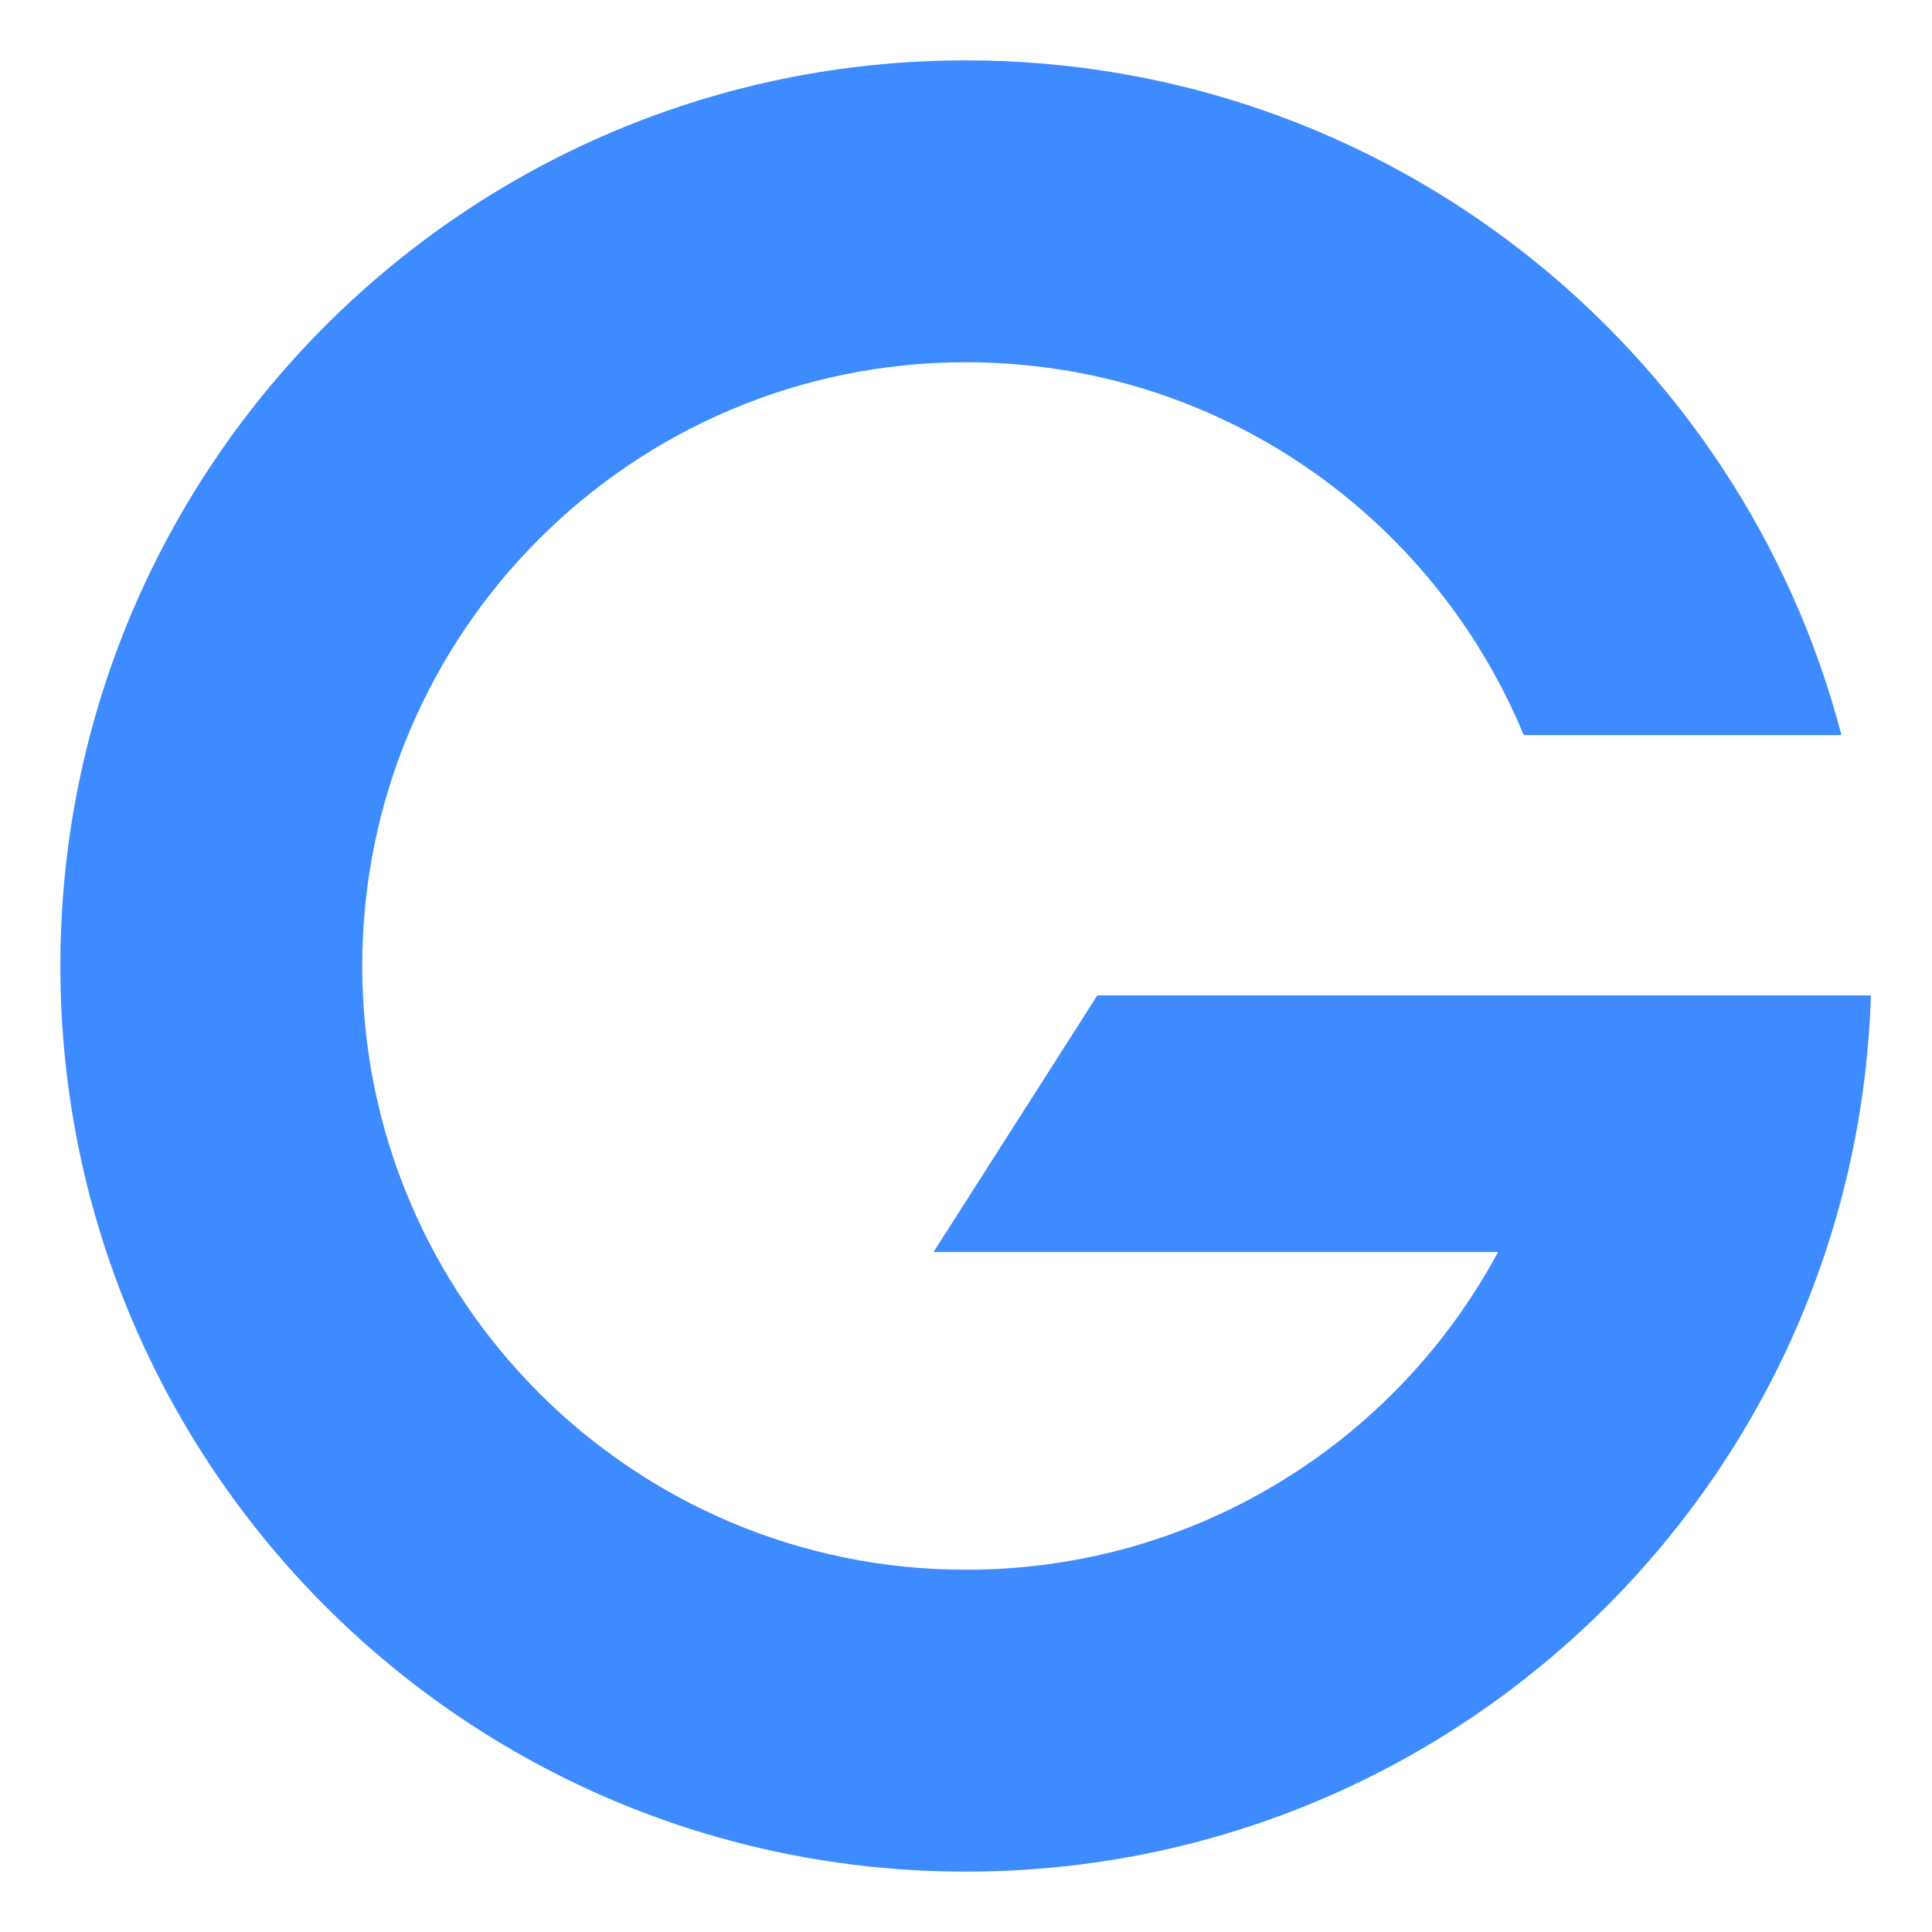
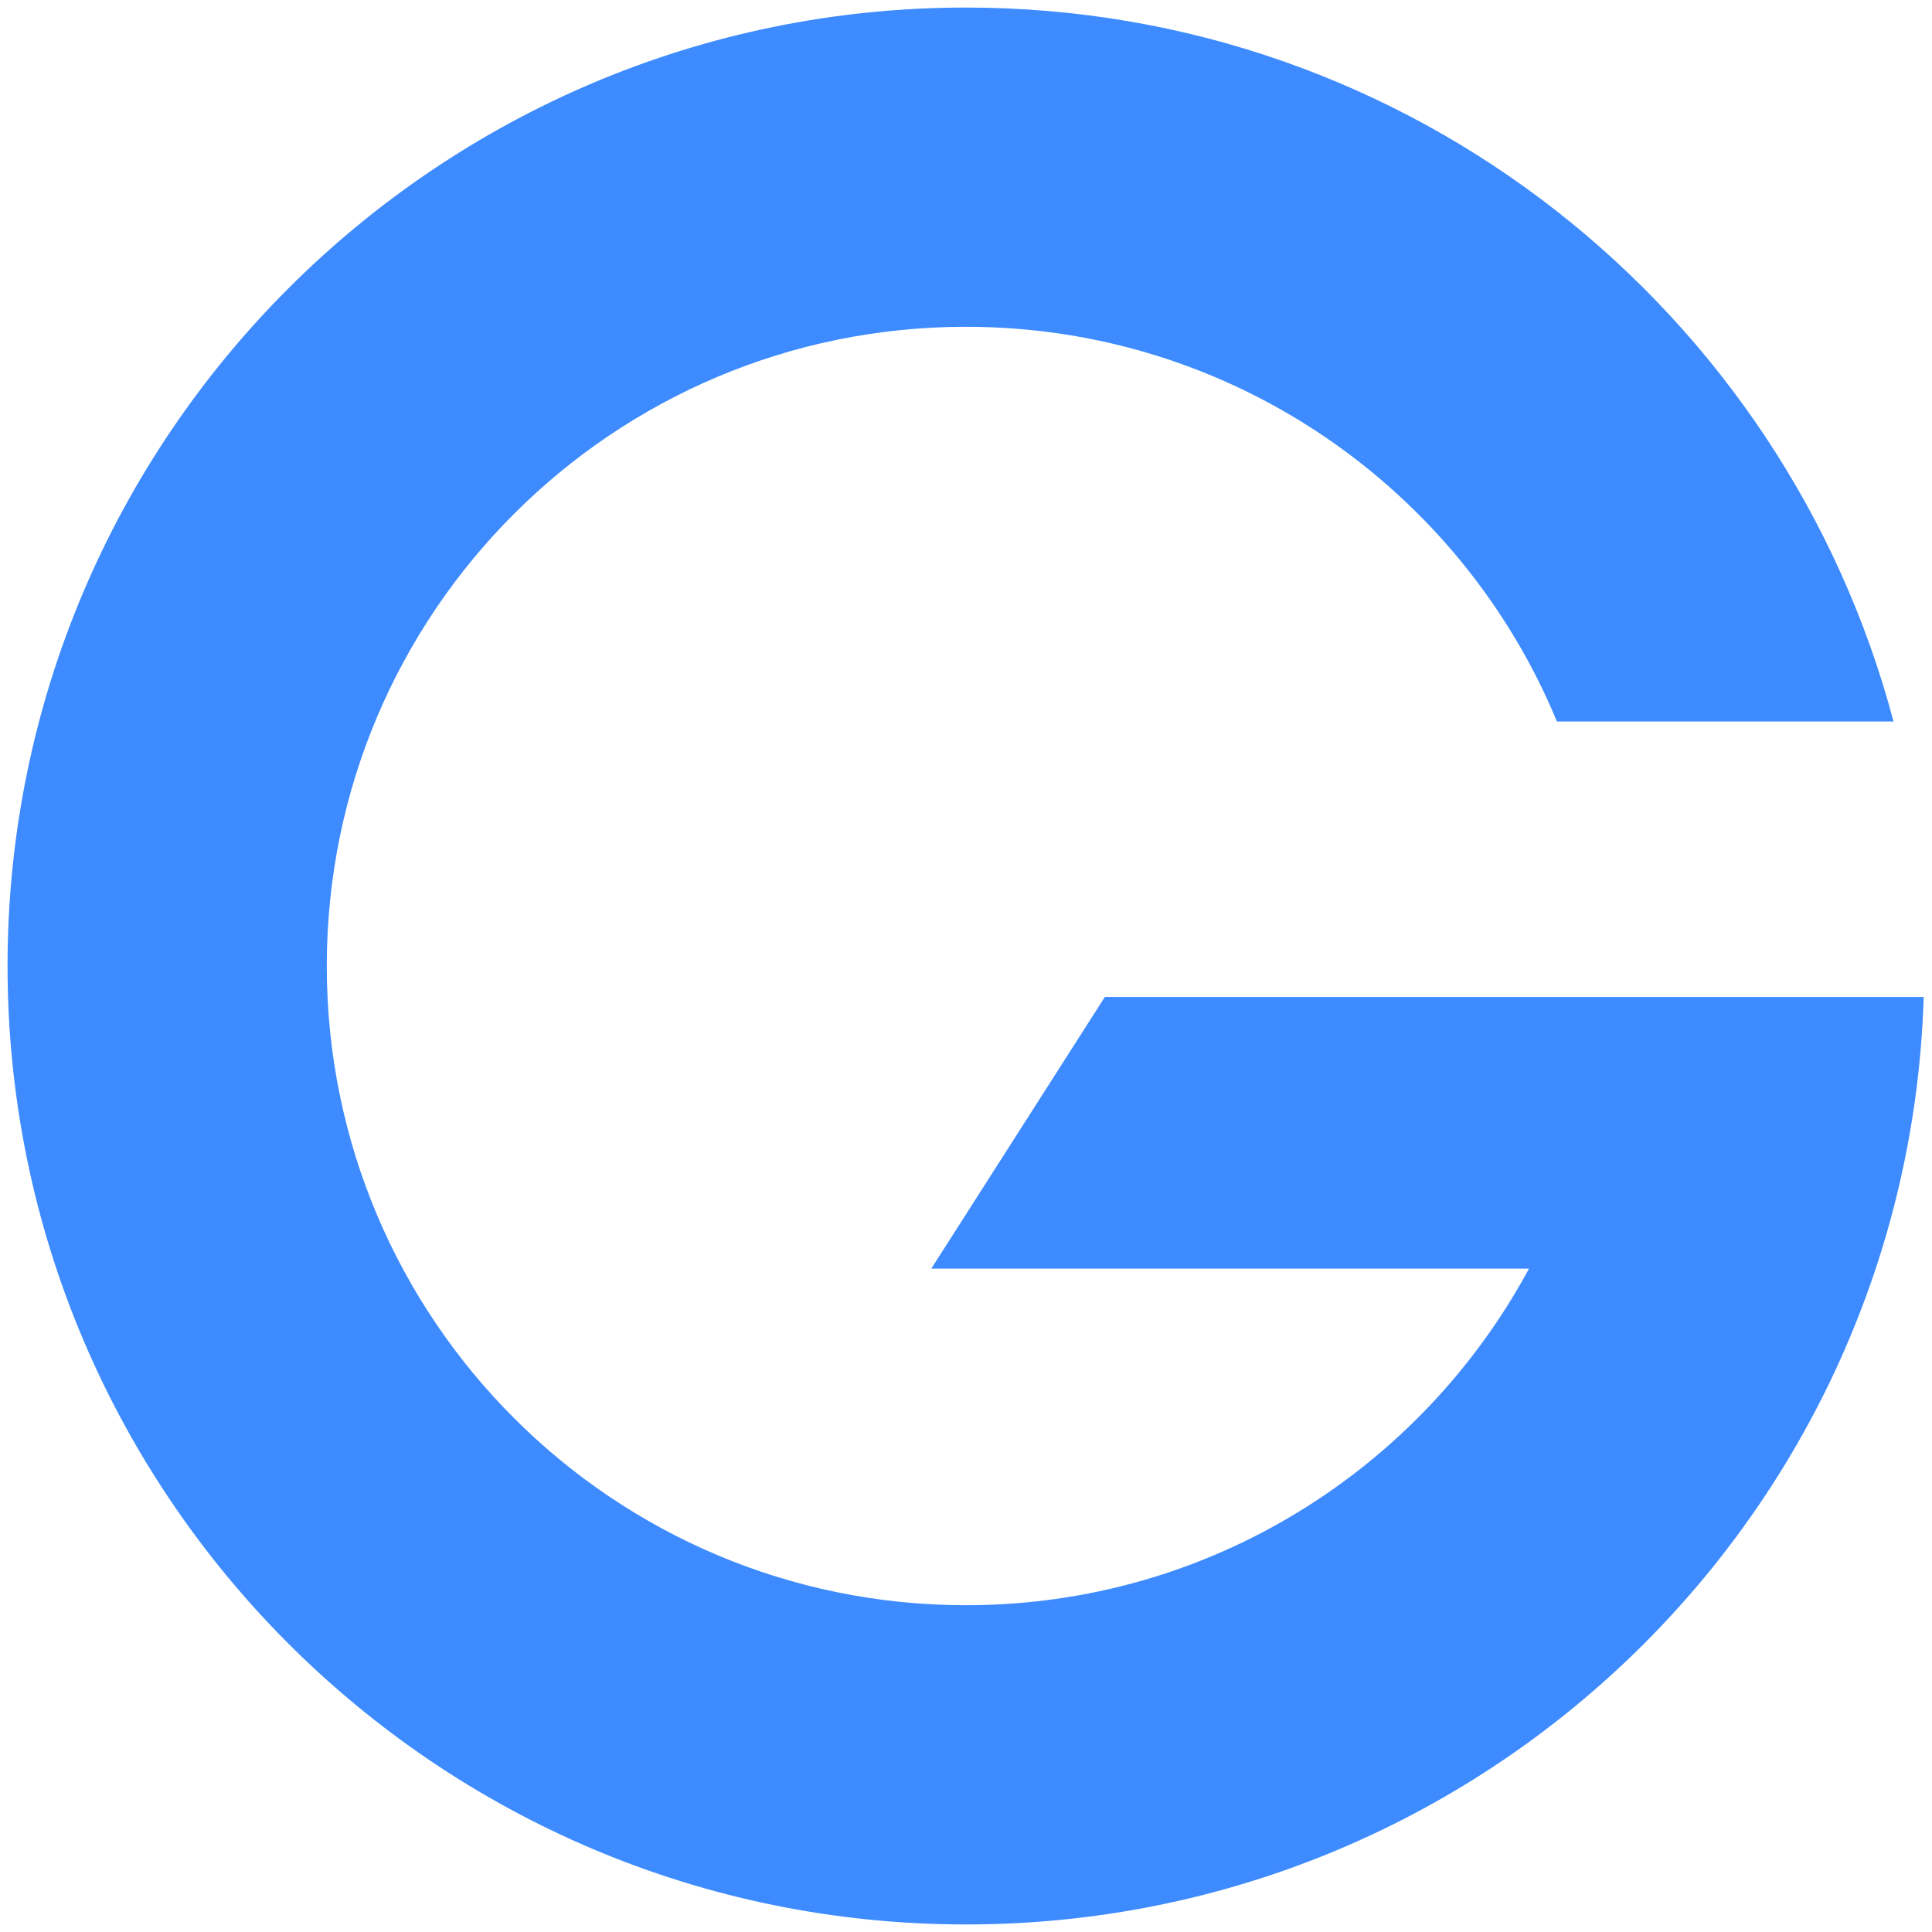
<svg xmlns="http://www.w3.org/2000/svg" version="1.1" id="Layer_1" x="0px" y="0px" width="256px" height="256px" viewBox="0 0 256 256" style="enable-background:new 0 0 256 256;" xml:space="preserve">
  <style type="text/css">
	.st0{fill:#3D8BFF;}
</style>
-   <path class="st0" d="M145.4,131.9l-21.7,34h74.8C185,191,158.5,208,128,208c-44.2,0-80-35.8-80-80c0-44.2,35.8-80,80-80  c33.4,0,61.9,20.4,73.9,49.4h42.1C230.6,46,183.7,8,128,8C61.7,8,8,61.7,8,128s53.7,120,120,120c65,0,117.9-51.6,119.9-116.1H145.4z  " />
+   <path class="st0" d="M146.4,132.1l-23,36h79.2c-14.3,26.5-42.3,44.6-74.6,44.6c-46.8,0-84.7-37.9-84.7-84.7  c0-46.8,37.9-84.7,84.7-84.7c35.3,0,65.6,21.6,78.3,52.3h44.6C236.5,41.2,187,1,128,1C57.9,1,1,57.9,1,128s56.9,127,127,127  c68.8,0,124.8-54.6,126.9-122.9H146.4z" />
</svg>
